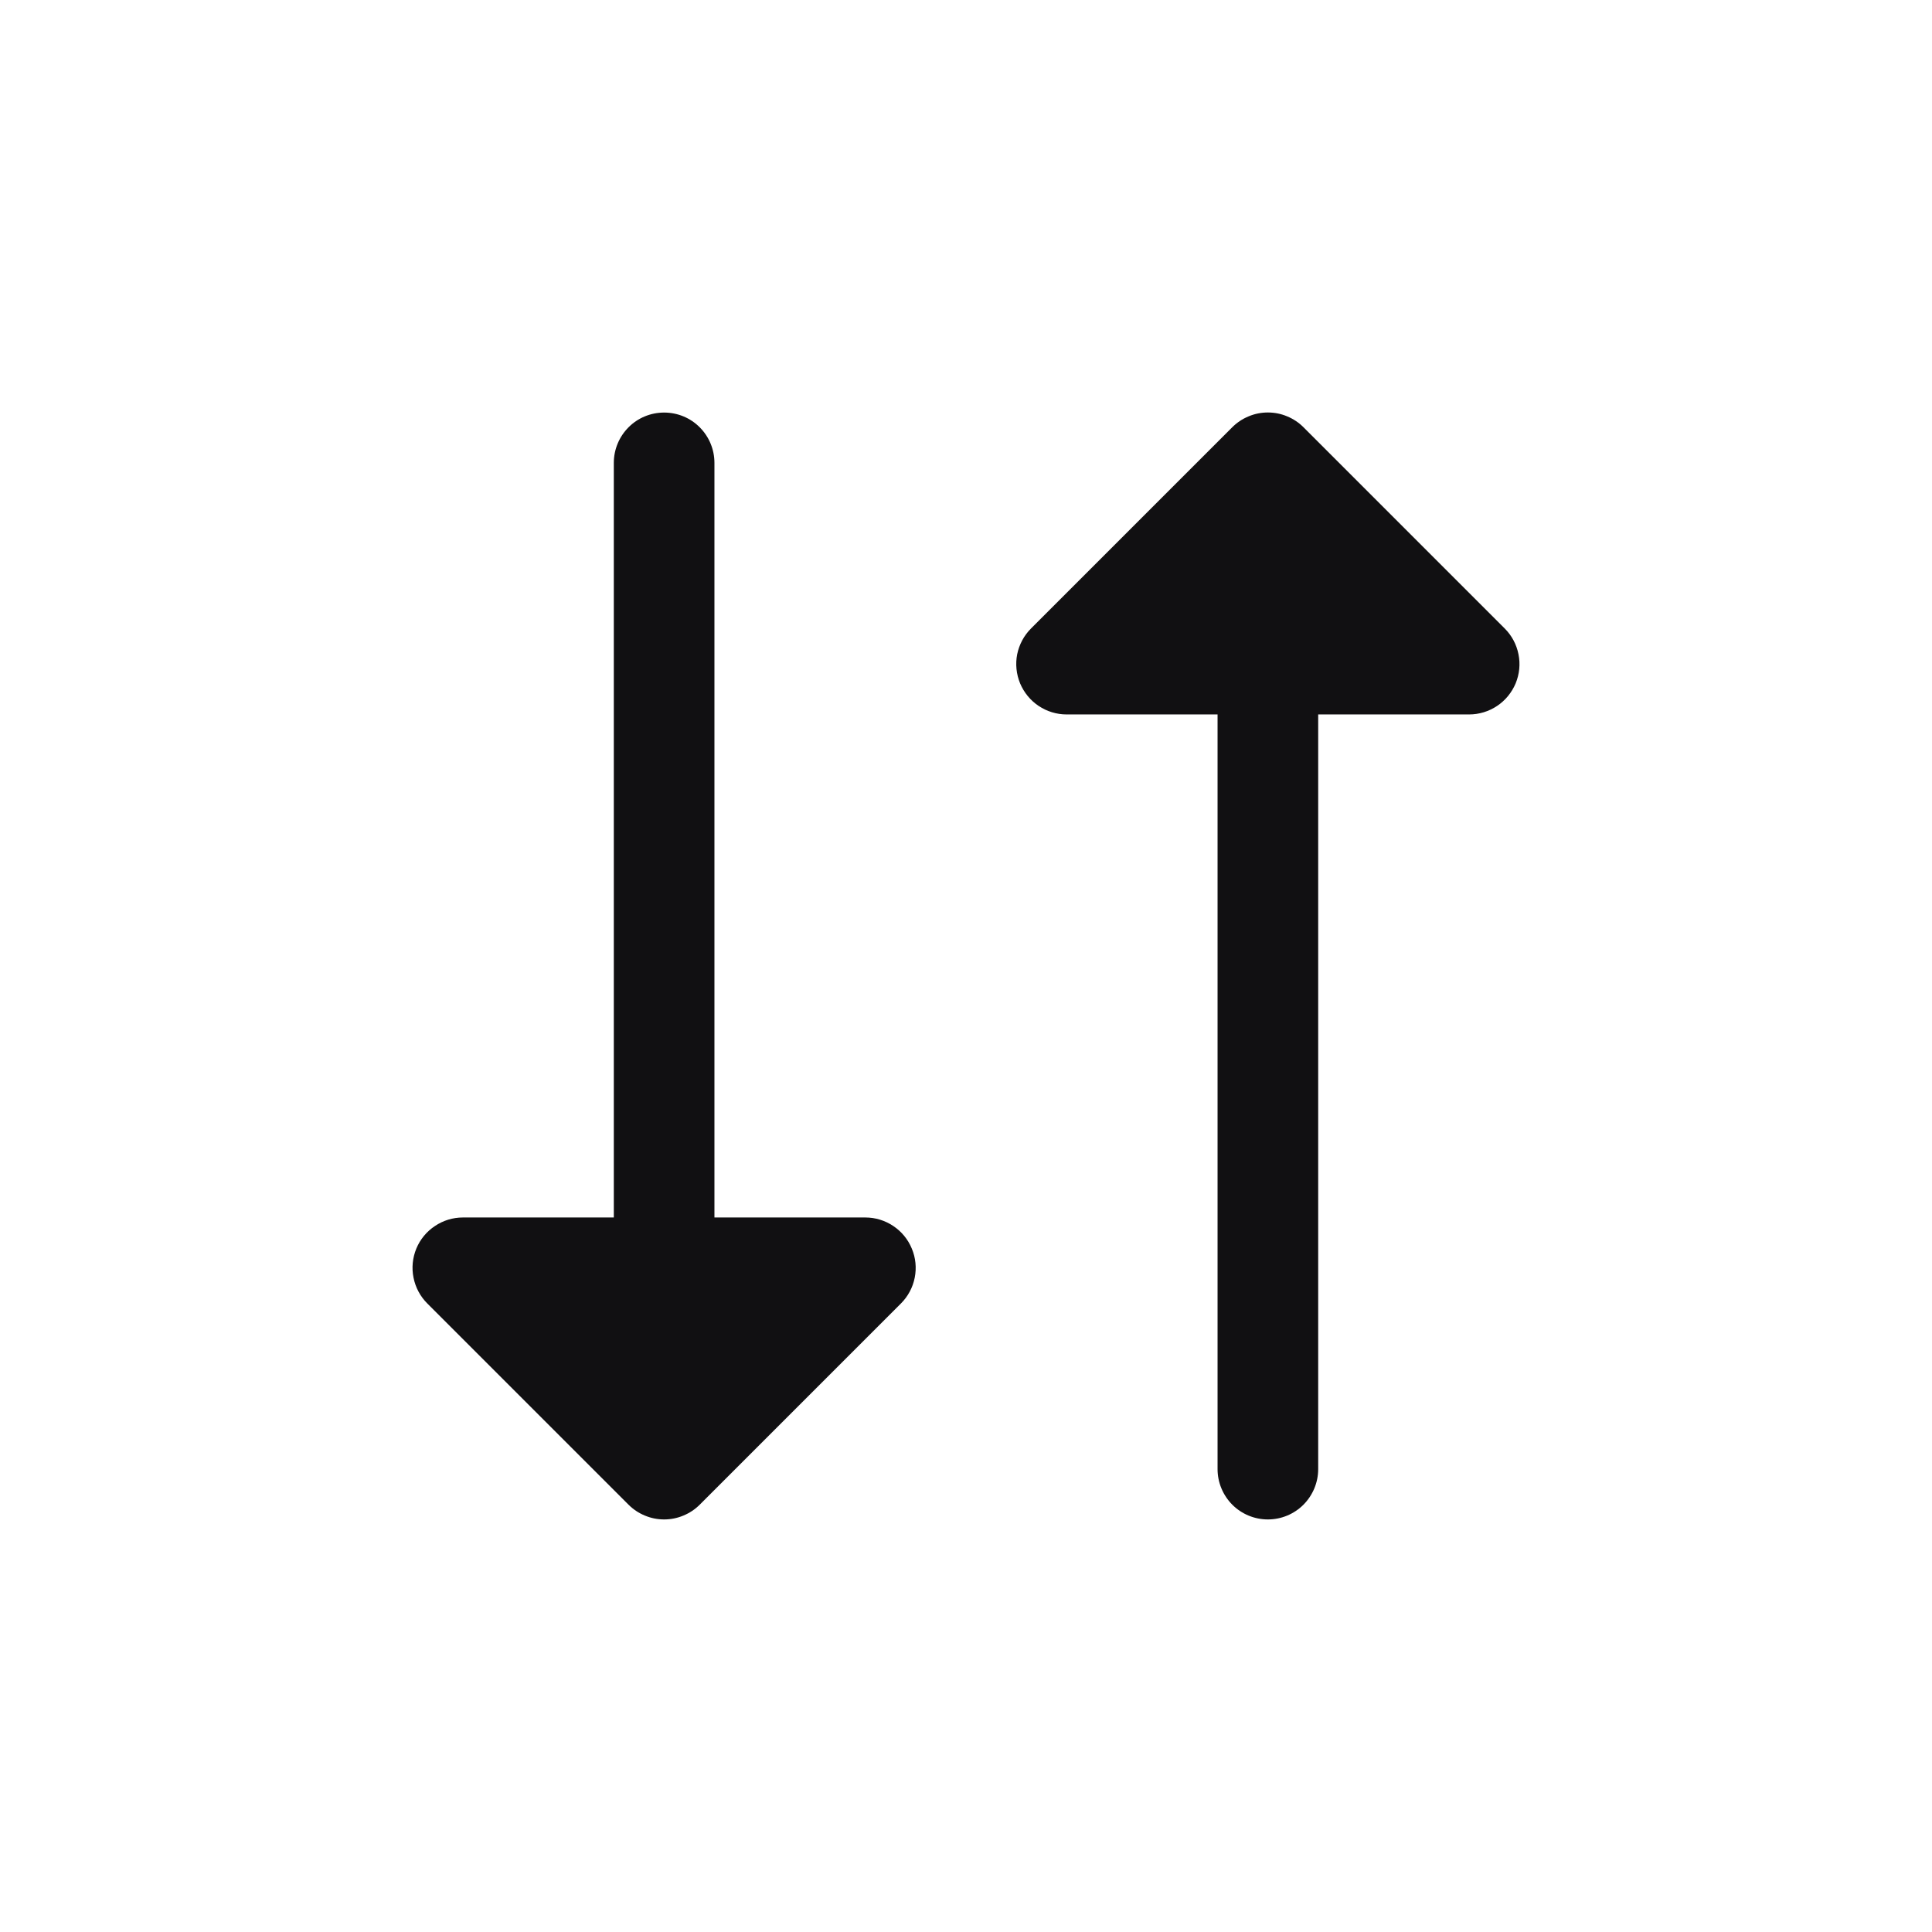
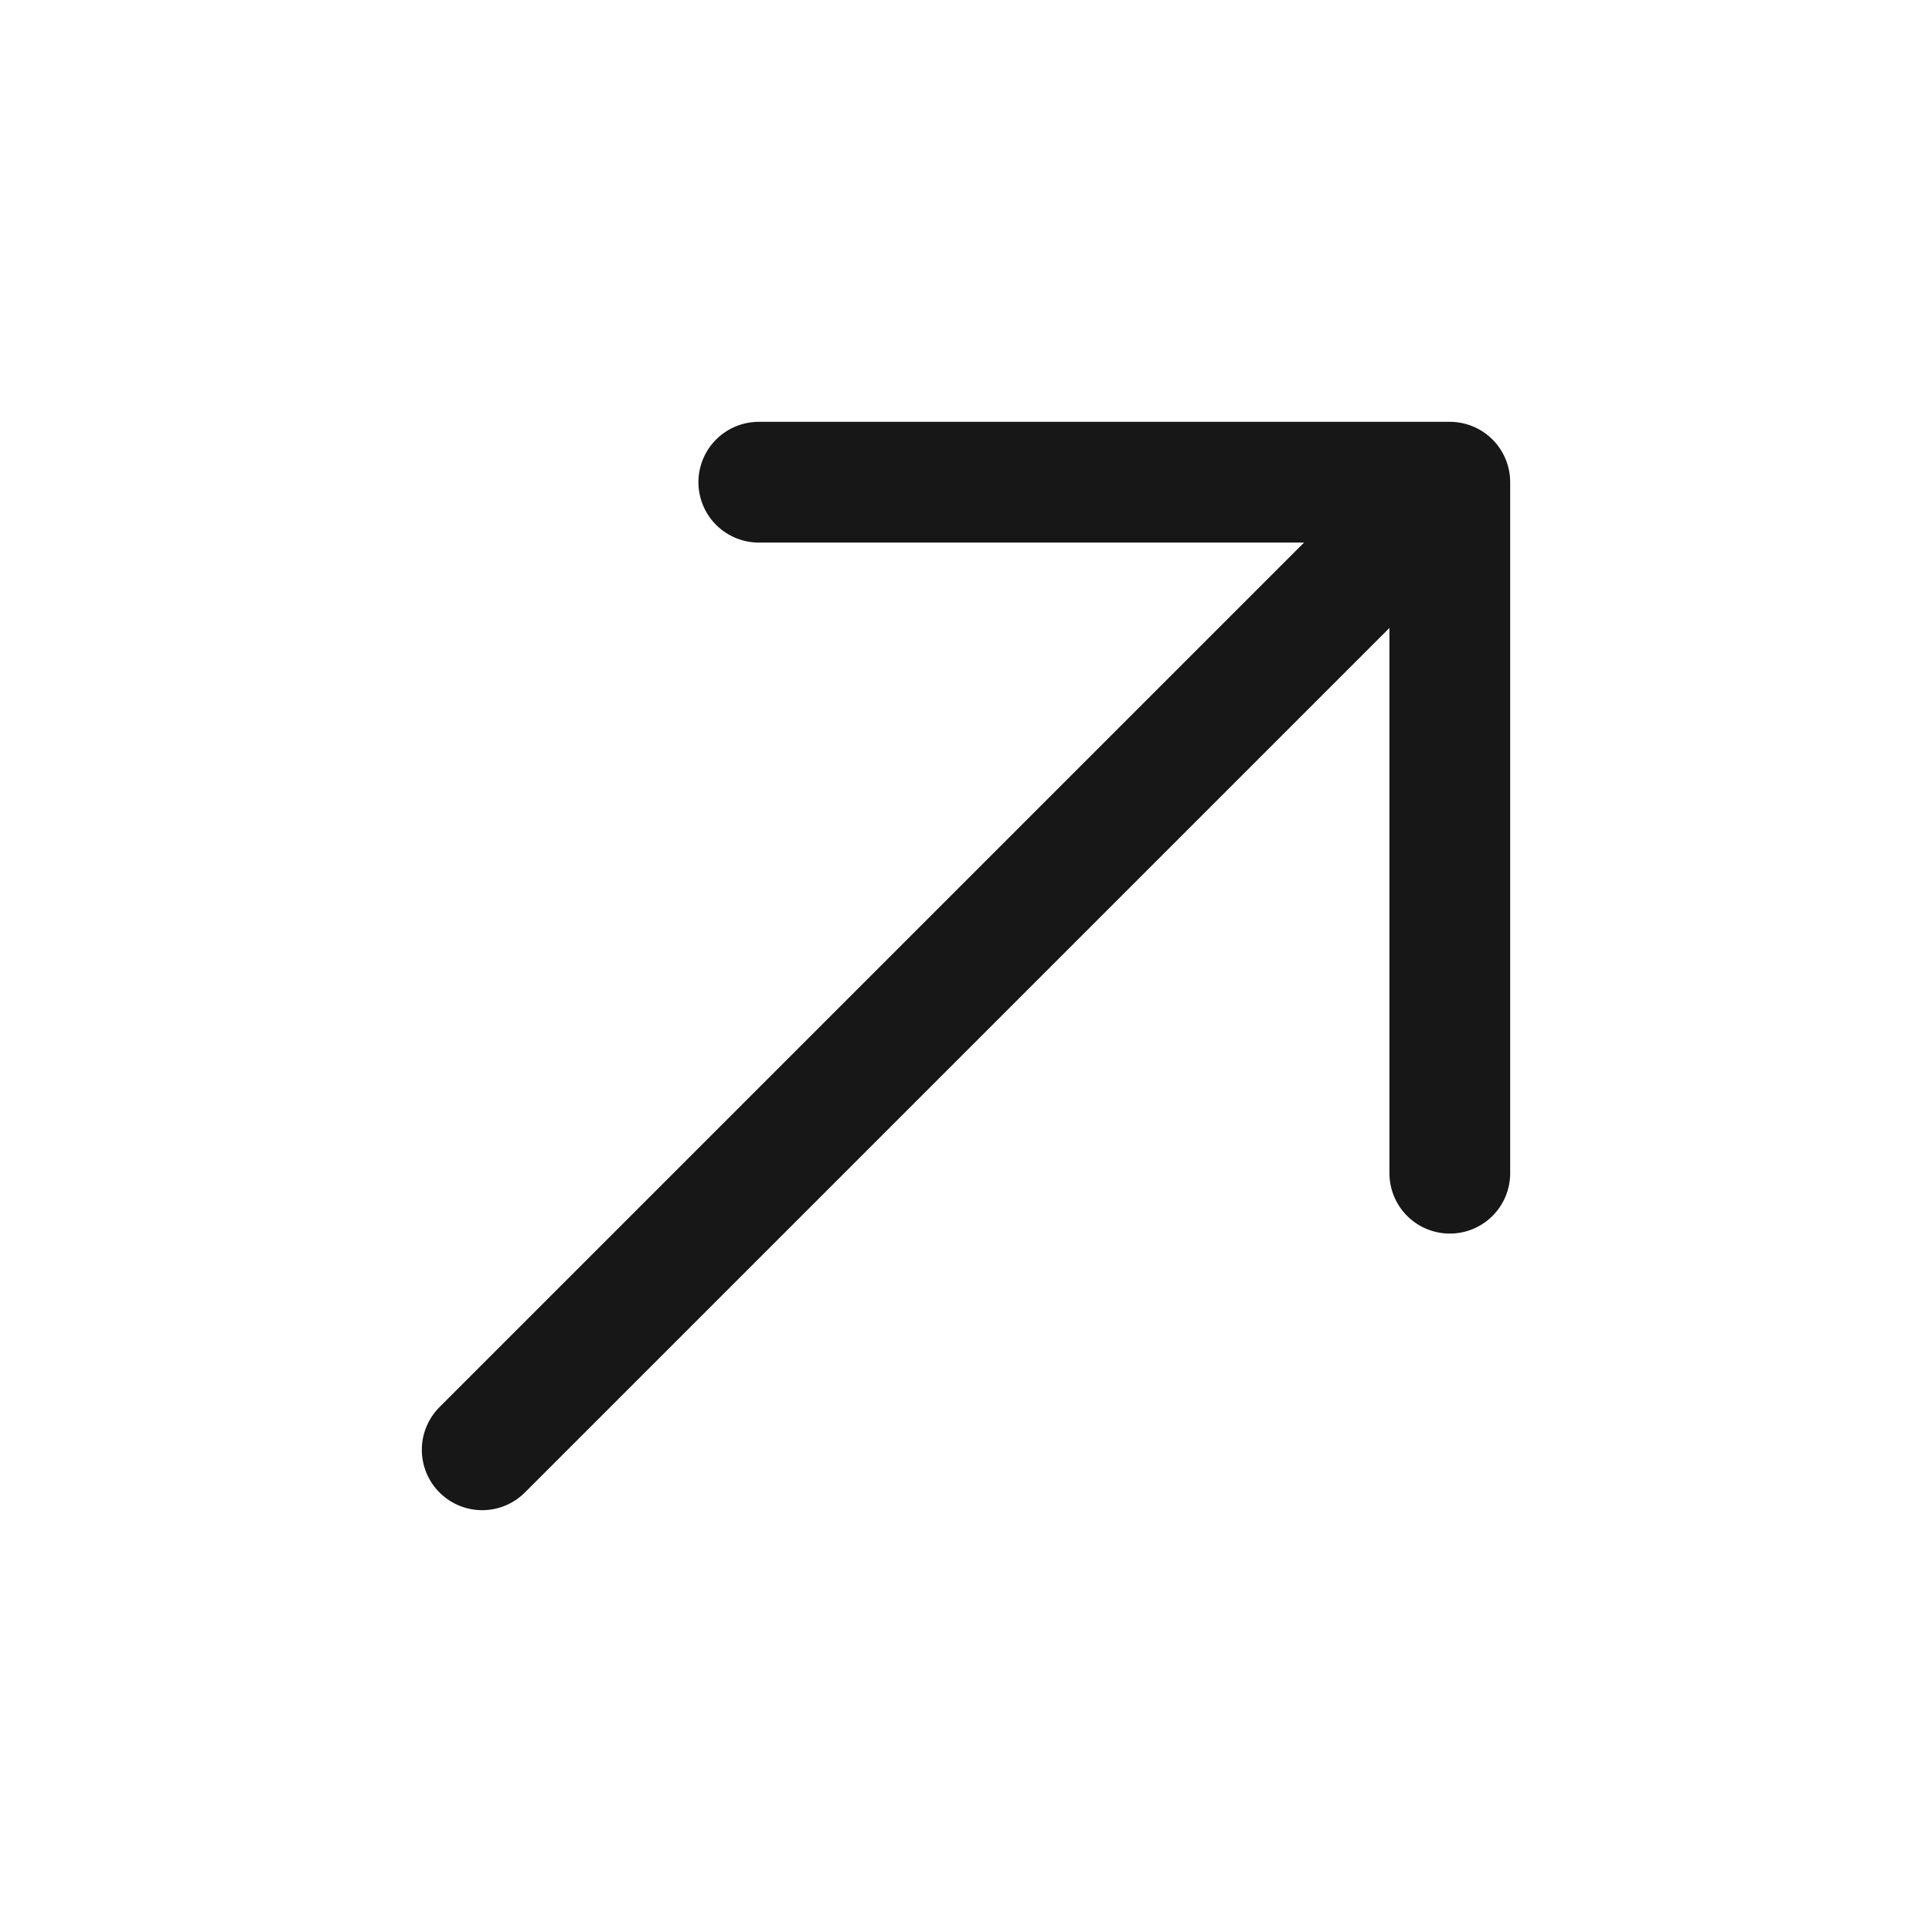
<svg xmlns="http://www.w3.org/2000/svg" width="24" height="24" viewBox="0 0 24 24" fill="none">
-   <path d="M11.327 15.511C11.375 15.625 11.387 15.75 11.363 15.872C11.339 15.993 11.28 16.104 11.192 16.192L8.692 18.692C8.634 18.75 8.565 18.796 8.489 18.827C8.413 18.859 8.332 18.875 8.25 18.875C8.168 18.875 8.087 18.859 8.011 18.827C7.935 18.796 7.866 18.75 7.808 18.692L5.308 16.192C5.22 16.104 5.161 15.993 5.137 15.872C5.112 15.75 5.125 15.624 5.172 15.51C5.219 15.396 5.3 15.298 5.403 15.23C5.505 15.161 5.626 15.124 5.75 15.124H7.625V5.75C7.625 5.584 7.691 5.425 7.808 5.308C7.925 5.19 8.084 5.125 8.25 5.125C8.416 5.125 8.575 5.19 8.692 5.308C8.809 5.425 8.875 5.584 8.875 5.75V15.124H10.75C10.874 15.124 10.994 15.161 11.097 15.23C11.2 15.299 11.28 15.396 11.327 15.511ZM18.692 7.807L16.192 5.307C16.134 5.249 16.065 5.203 15.989 5.172C15.914 5.14 15.832 5.124 15.75 5.124C15.668 5.124 15.586 5.14 15.511 5.172C15.435 5.203 15.366 5.249 15.308 5.307L12.808 7.807C12.72 7.895 12.661 8.006 12.636 8.127C12.612 8.249 12.625 8.374 12.672 8.489C12.72 8.603 12.8 8.701 12.902 8.769C13.005 8.838 13.126 8.875 13.25 8.875H15.125V18.25C15.125 18.415 15.191 18.574 15.308 18.692C15.425 18.809 15.584 18.875 15.75 18.875C15.916 18.875 16.075 18.809 16.192 18.692C16.309 18.574 16.375 18.415 16.375 18.25V8.875H18.25C18.374 8.875 18.495 8.838 18.598 8.769C18.7 8.701 18.78 8.603 18.828 8.489C18.875 8.374 18.888 8.249 18.863 8.127C18.839 8.006 18.78 7.895 18.692 7.807Z" fill="#111012" />
+   <path d="M18.01 14.574L18.01 5.99L9.426 5.99" stroke="#171717" stroke-width="1.5" stroke-miterlimit="10" stroke-linecap="round" stroke-linejoin="round" />
+   <path d="M5.99 18.01L17.89 6.11" stroke="#171717" stroke-width="1.5" stroke-miterlimit="10" stroke-linecap="round" stroke-linejoin="round" />
</svg>
